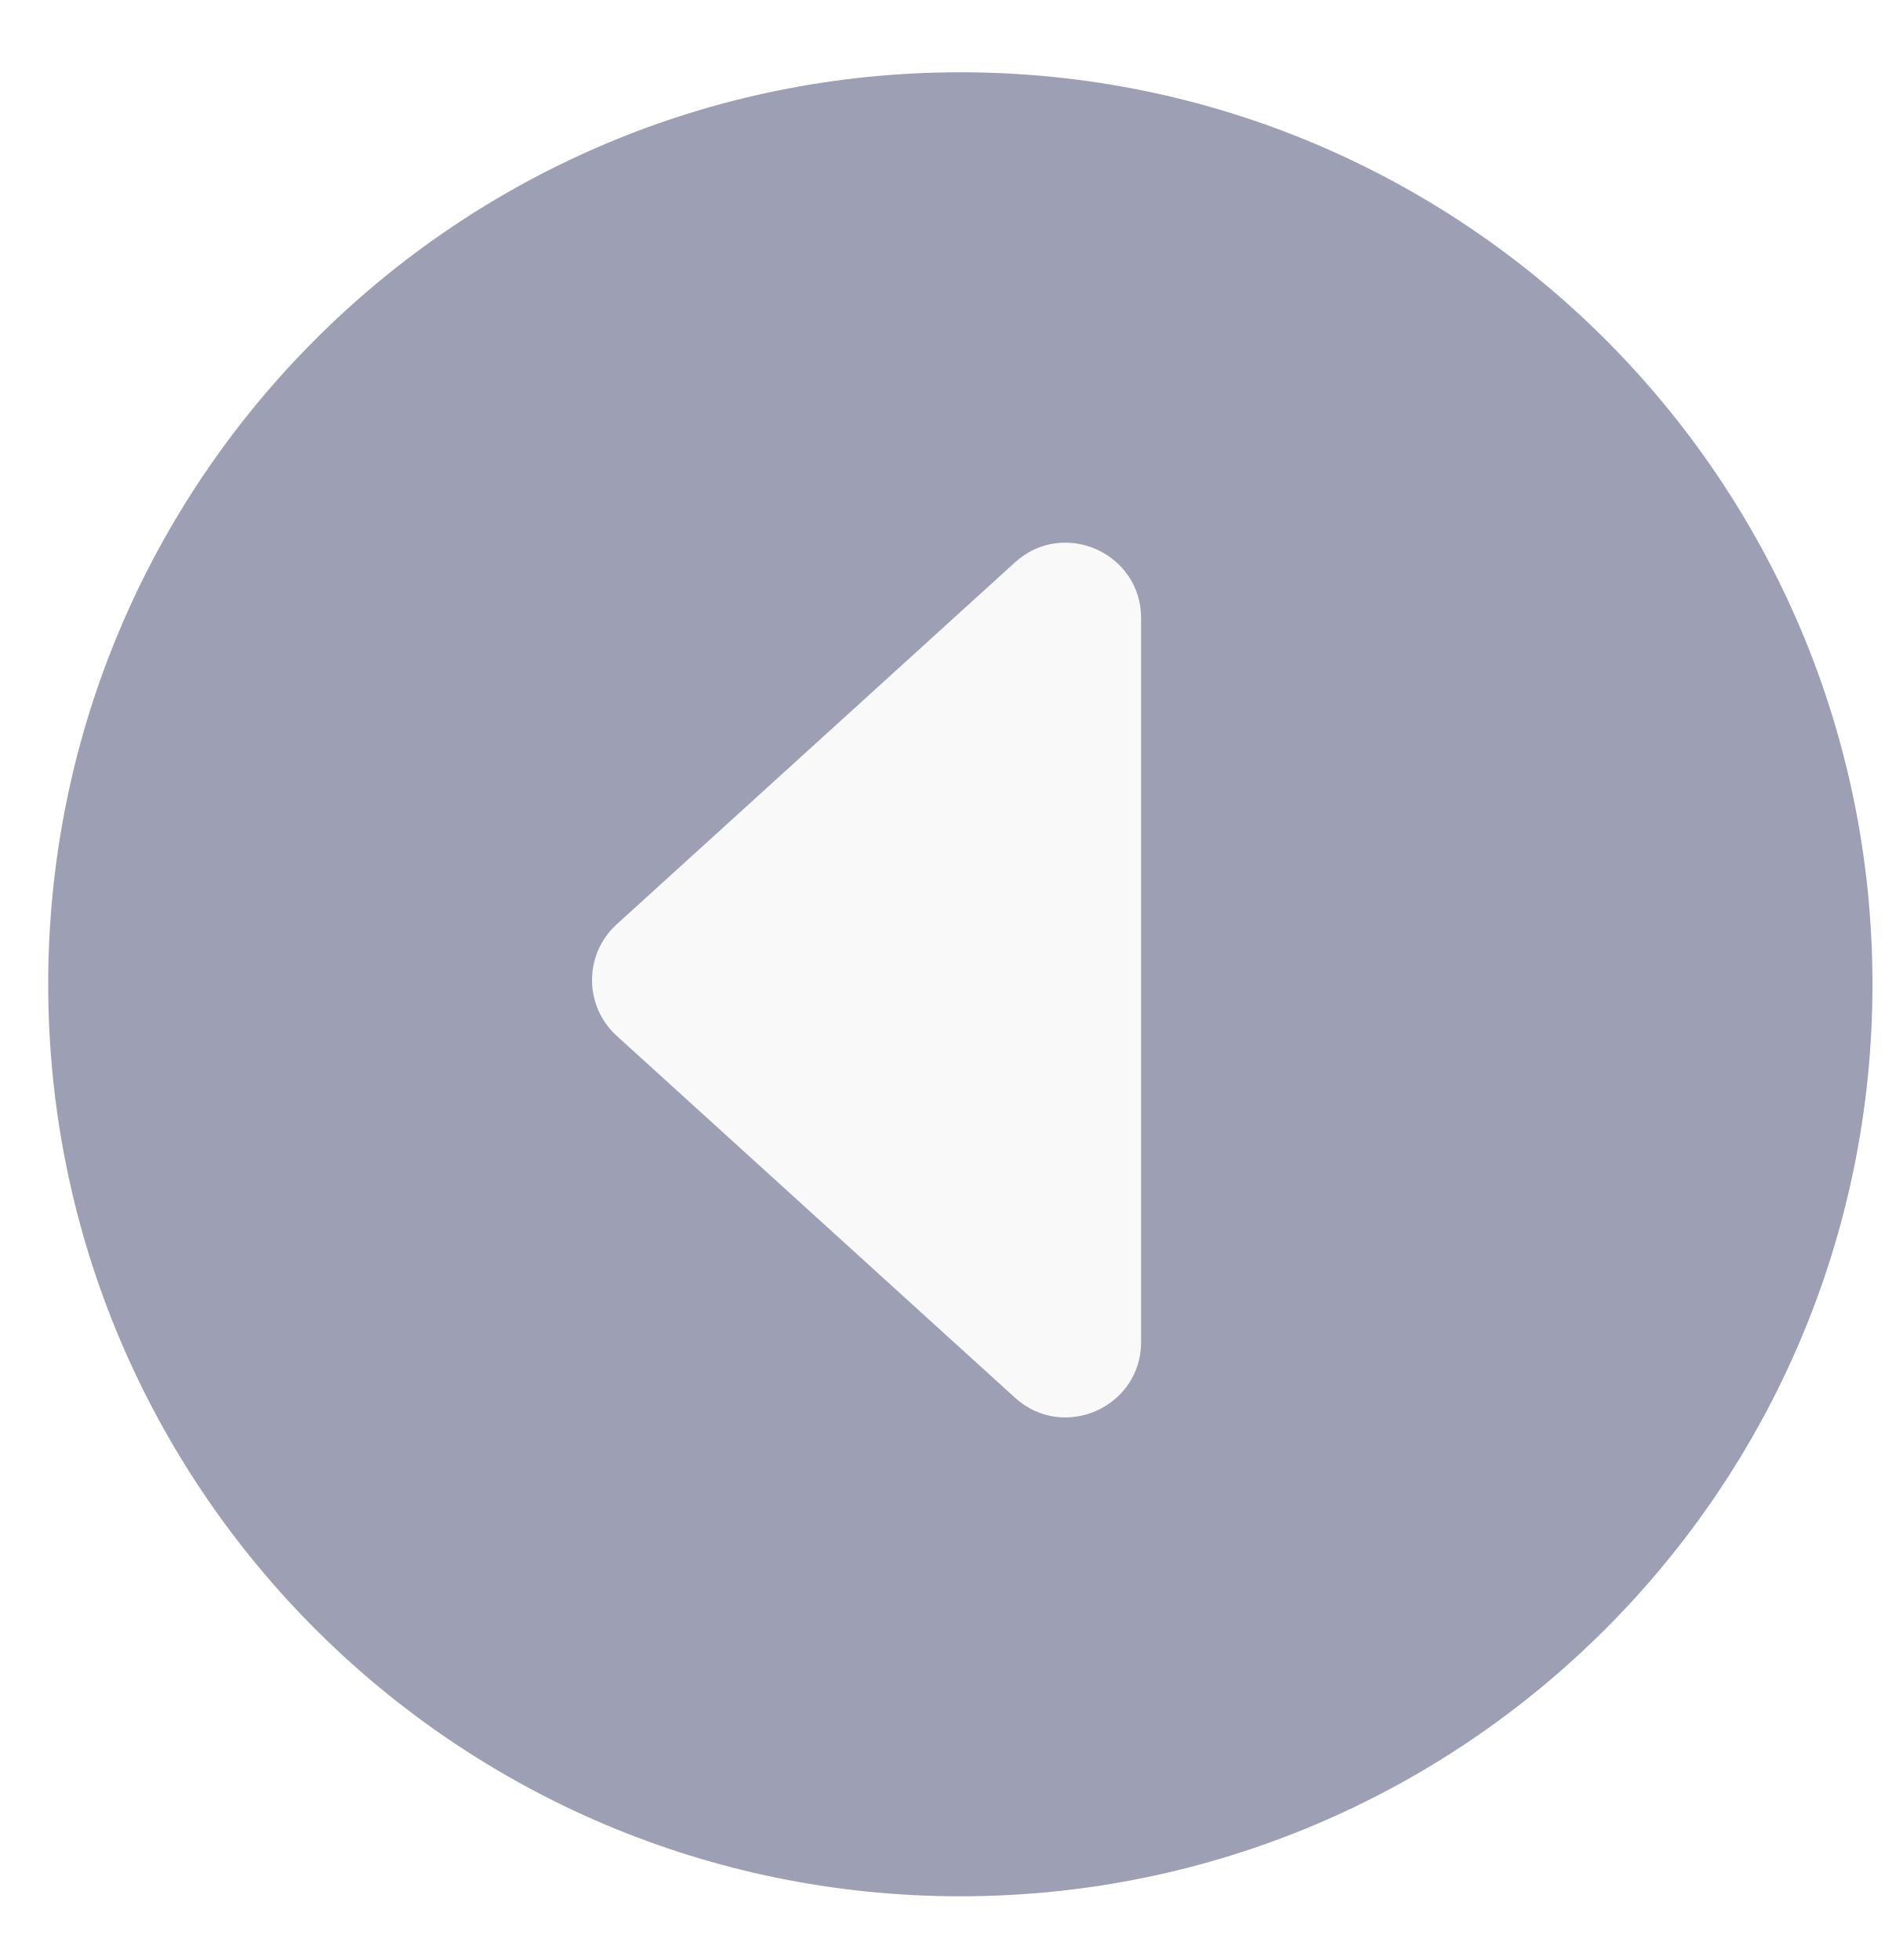
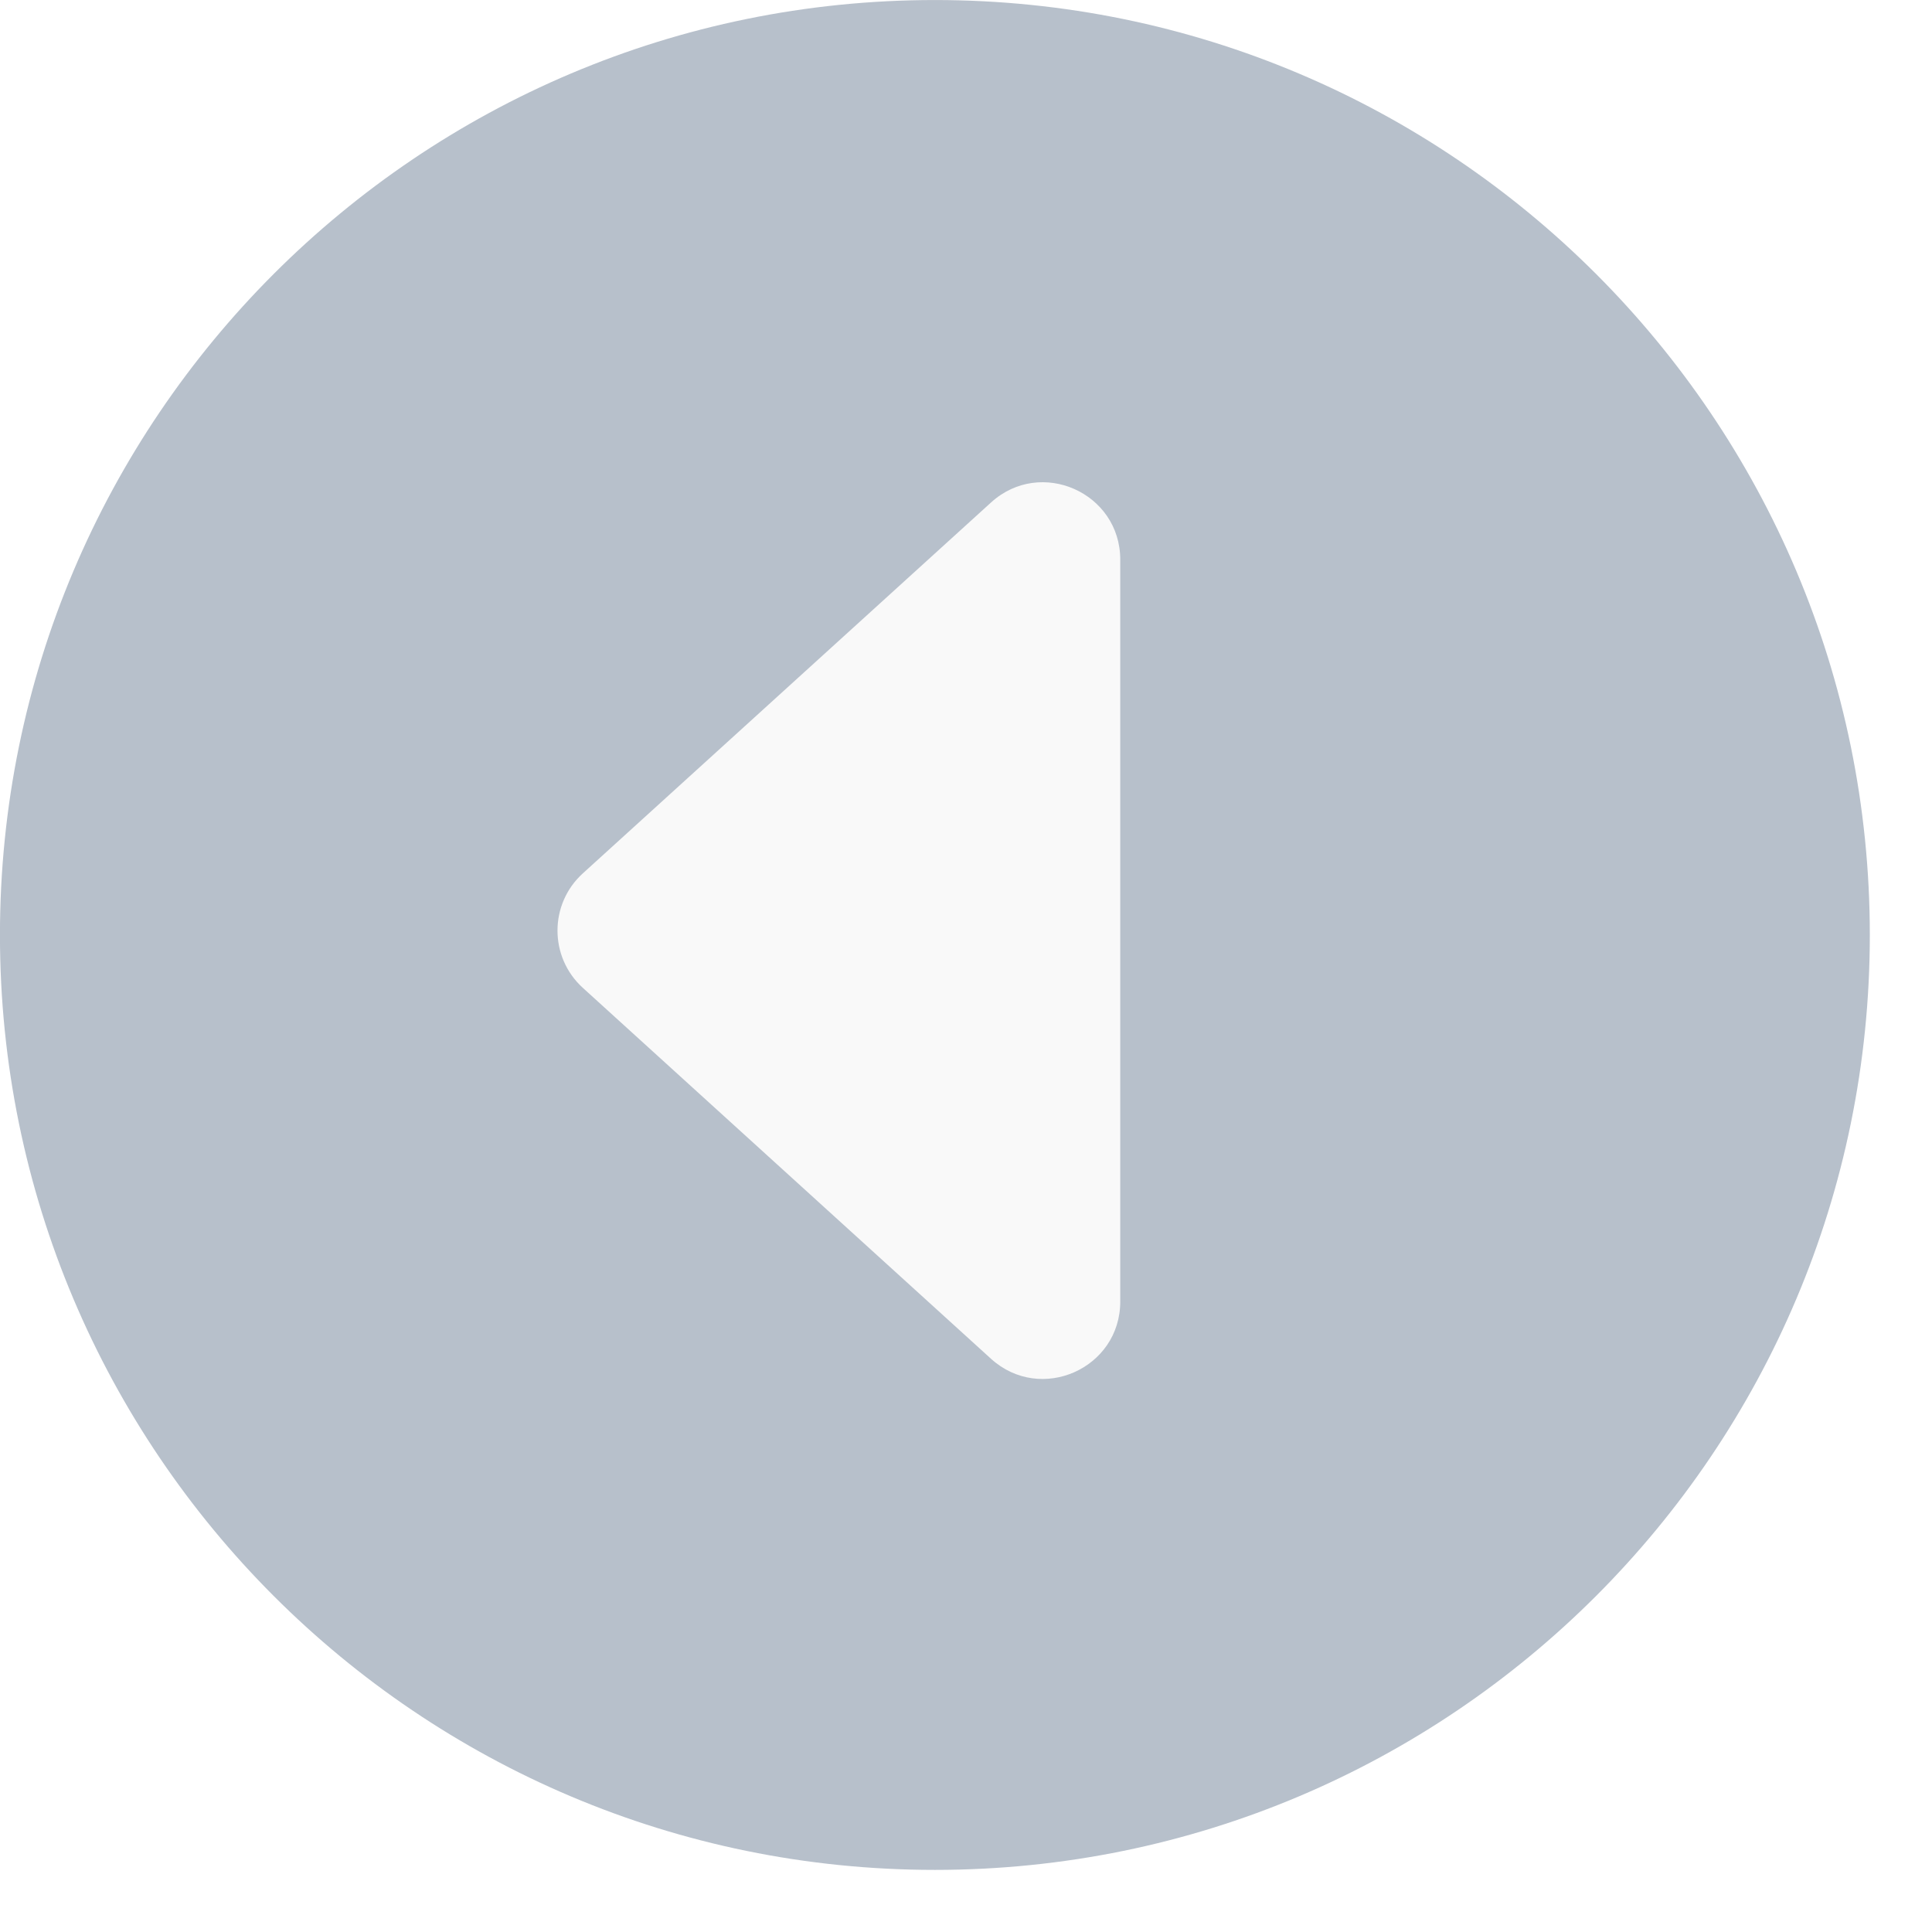
- <svg xmlns="http://www.w3.org/2000/svg" width="25" height="26" viewBox="0 0 25 26" fill="none">
-   <circle cx="12.738" cy="13.057" r="12.098" transform="rotate(180 12.7377 13.0569)" fill="#9D9FB5" />
-   <path d="M8.18 12.261L13.462 7.46C14.104 6.877 15.135 7.332 15.135 8.2L15.135 17.801C15.135 18.669 14.104 19.125 13.462 18.541L8.18 13.741C7.743 13.344 7.743 12.657 8.18 12.261Z" fill="#F9F9F9" />
+ <svg xmlns="http://www.w3.org/2000/svg" width="25" height="25" viewBox="0 0 25 25" fill="none">
+   <circle cx="12.097" cy="12.098" r="12.098" transform="rotate(180 12.0972 12.0982)" fill="#B7C0CB" />
+   <path d="M7.541 11.302L12.824 6.502C13.466 5.918 14.496 6.374 14.496 7.242L14.496 16.842C14.496 17.71 13.466 18.166 12.823 17.582L7.541 12.782C7.105 12.385 7.105 11.699 7.541 11.302Z" fill="#F9F9F9" />
</svg>
